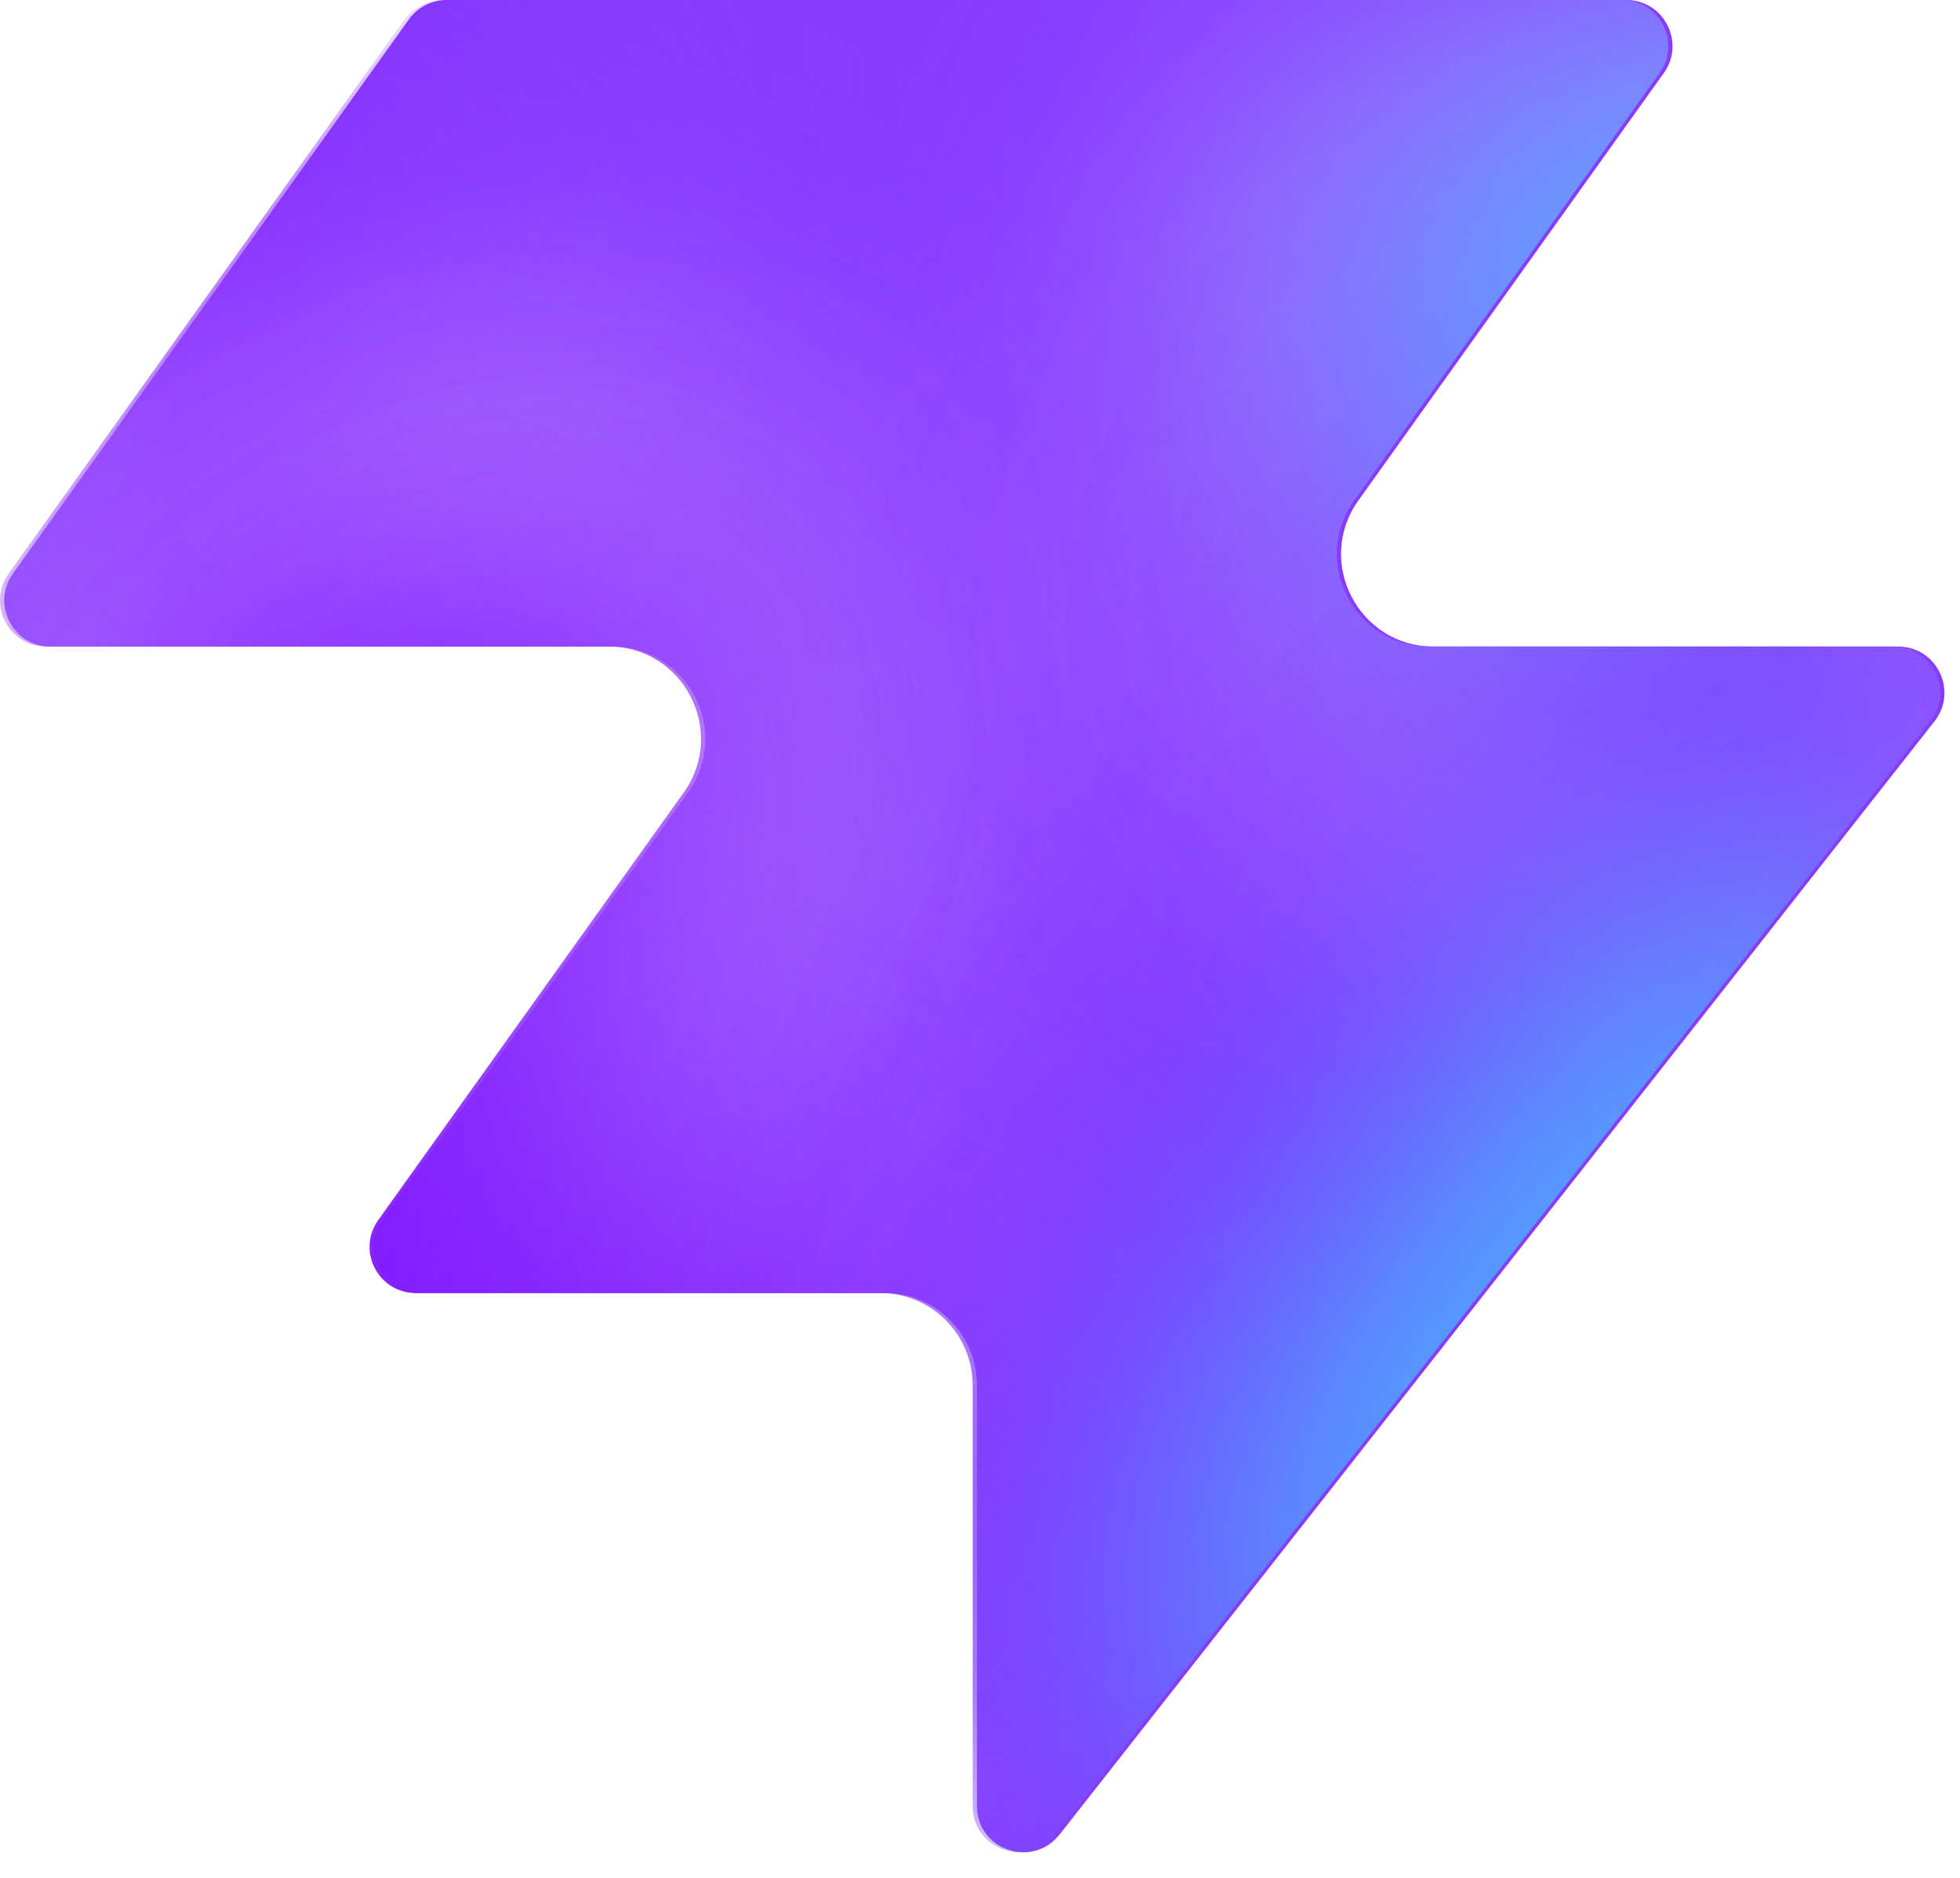
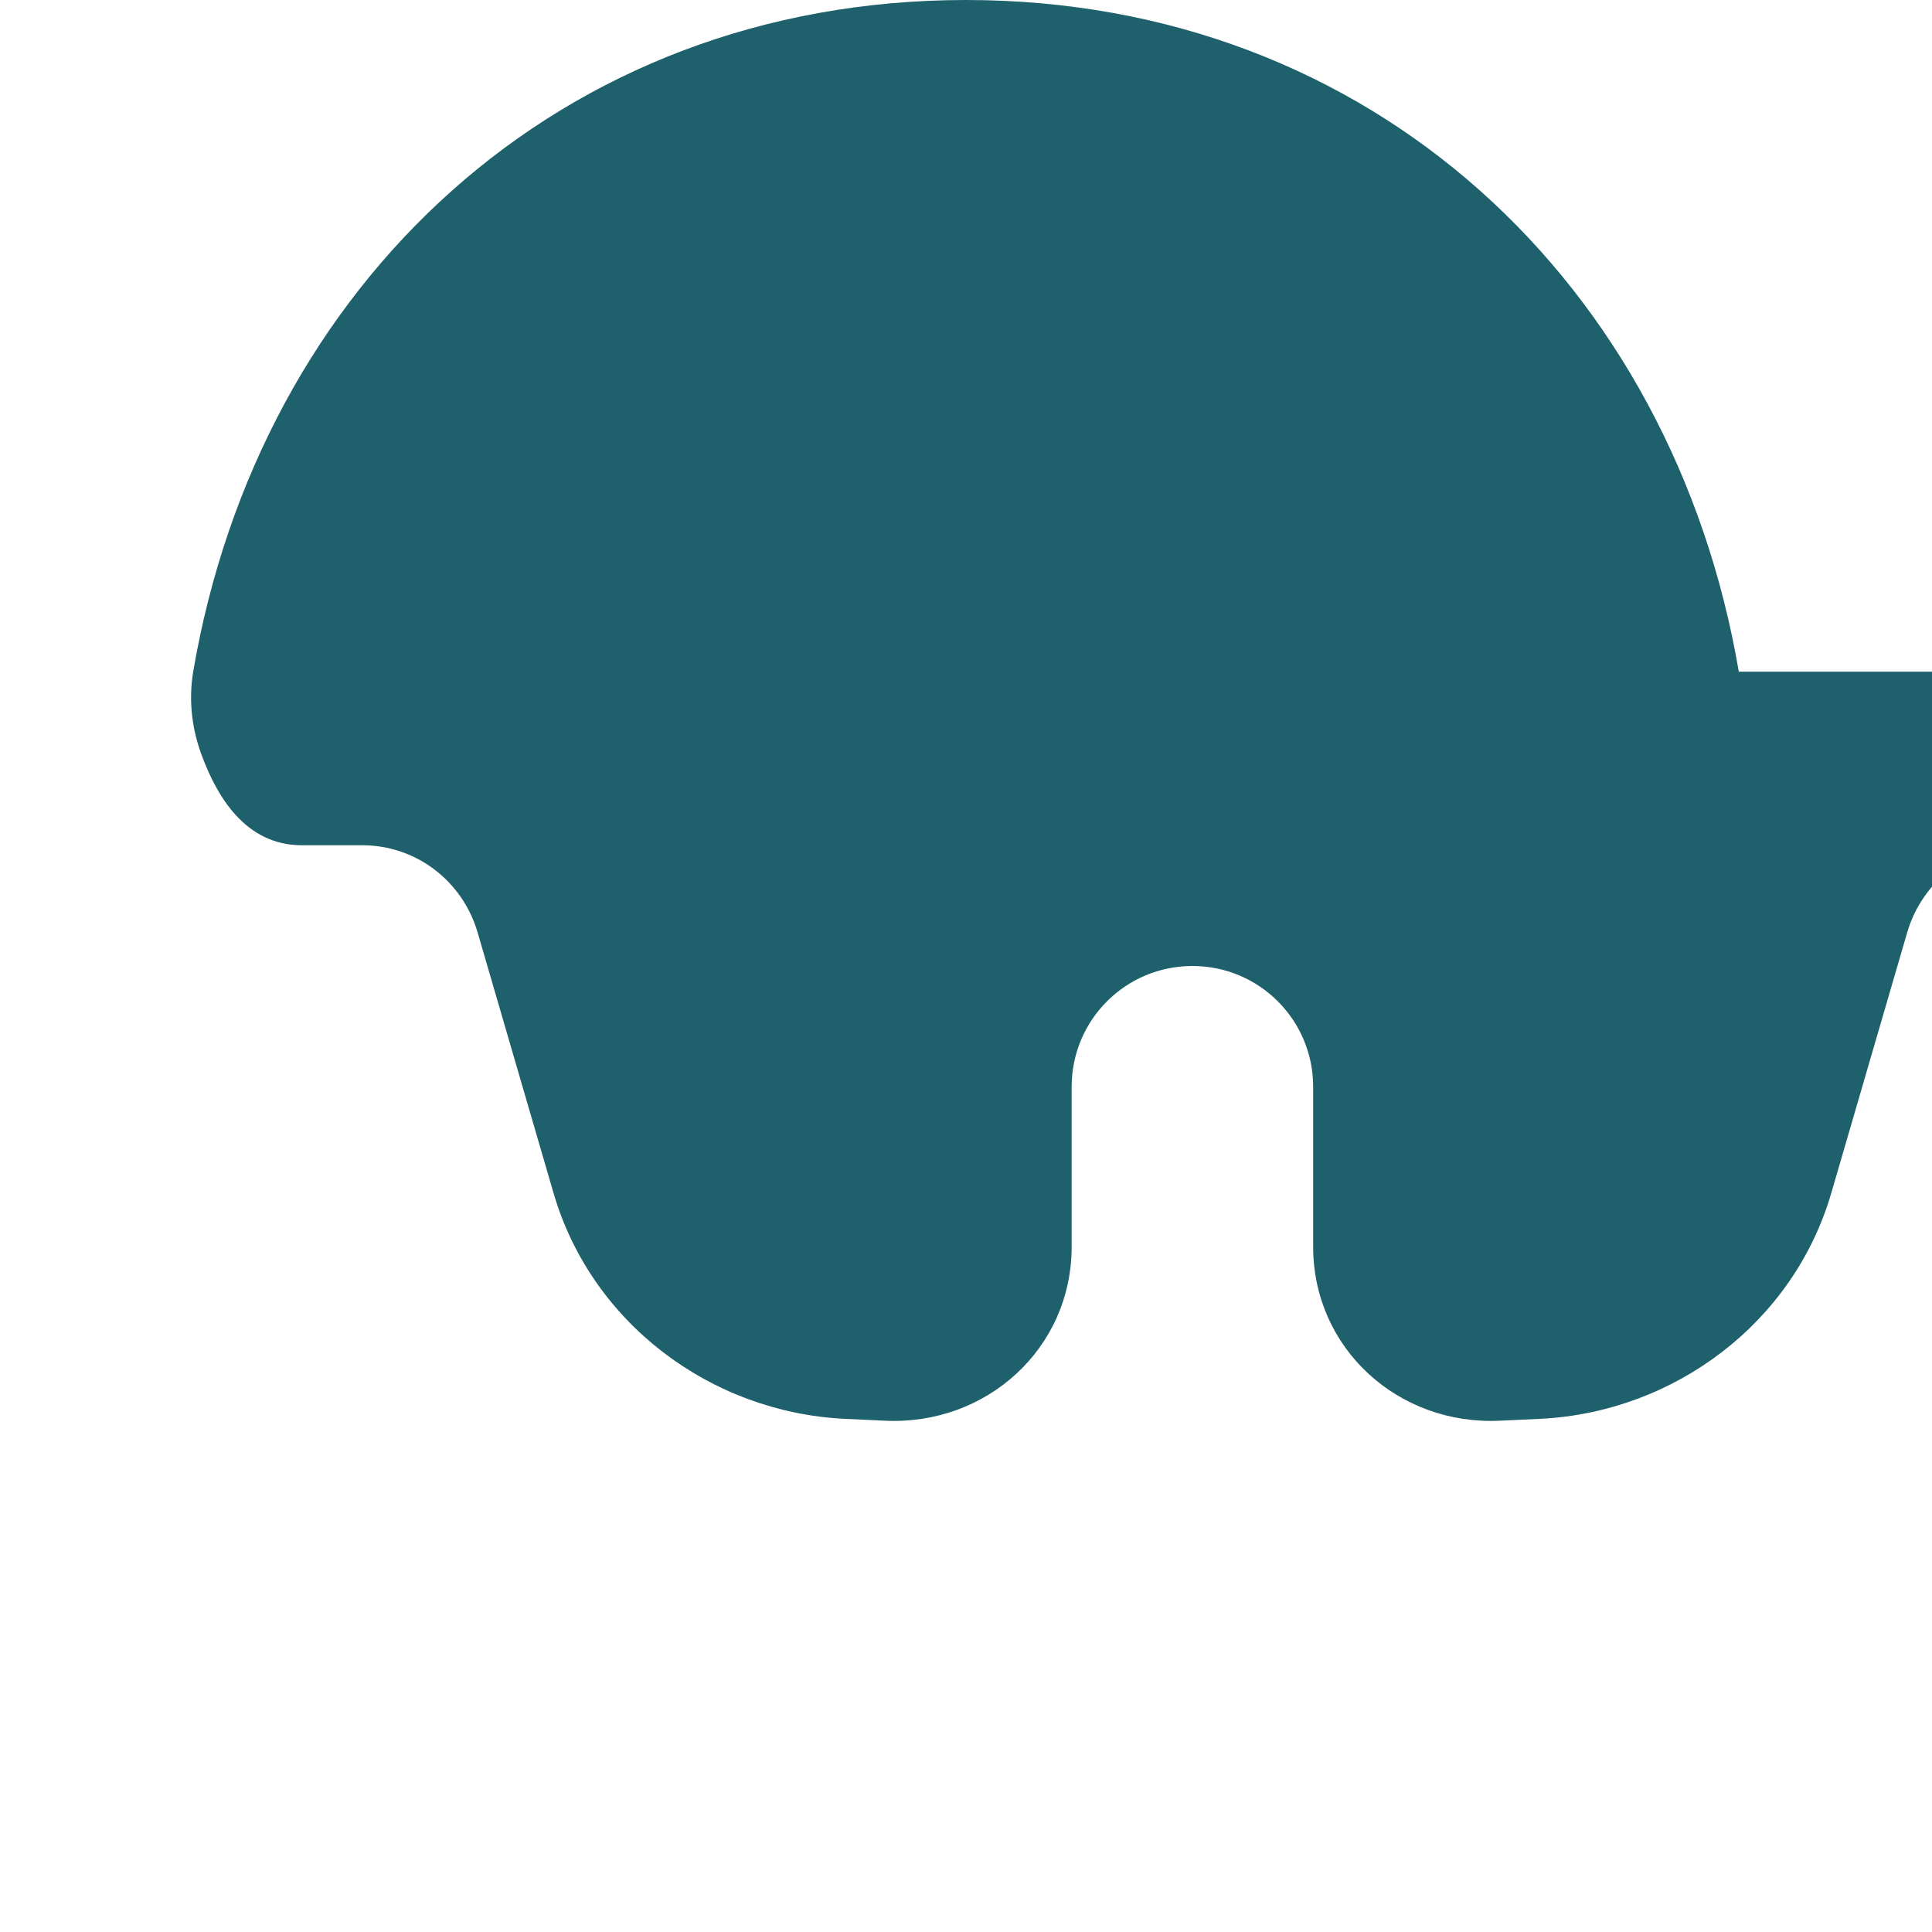
- <svg xmlns="http://www.w3.org/2000/svg" width="48" height="46" fill="none" viewBox="0 0 48 46">
-   <path fill="#863bff" d="M25.946 44.938c-.664.845-2.021.375-2.021-.698V33.937a2.26 2.26 0 0 0-2.262-2.262H10.287c-.92 0-1.456-1.04-.92-1.788l7.48-10.471c1.07-1.497 0-3.578-1.842-3.578H1.237c-.92 0-1.456-1.04-.92-1.788L10.013.474c.214-.297.556-.474.92-.474h28.894c.92 0 1.456 1.04.92 1.788l-7.48 10.471c-1.07 1.498 0 3.579 1.842 3.579h11.377c.943 0 1.473 1.088.89 1.83L25.947 44.94z" style="fill:#863bff;fill:color(display-p3 .525 .23 1);fill-opacity:1" />
-   <mask id="a" width="48" height="46" x="0" y="0" maskUnits="userSpaceOnUse" style="mask-type:alpha">
-     <path fill="#000" d="M25.842 44.938c-.664.844-2.021.375-2.021-.698V33.937a2.26 2.26 0 0 0-2.262-2.262H10.183c-.92 0-1.456-1.04-.92-1.788l7.48-10.471c1.07-1.498 0-3.579-1.842-3.579H1.133c-.92 0-1.456-1.04-.92-1.787L9.91.473c.214-.297.556-.474.92-.474h28.894c.92 0 1.456 1.04.92 1.788l-7.48 10.471c-1.07 1.498 0 3.578 1.842 3.578h11.377c.943 0 1.473 1.088.89 1.832L25.843 44.94z" style="fill:#000;fill-opacity:1" />
-   </mask>
-   <g mask="url(#a)">
-     <g filter="url(#b)">
-       <ellipse cx="5.508" cy="14.704" fill="#ede6ff" rx="5.508" ry="14.704" style="fill:#ede6ff;fill:color(display-p3 .927 .903 1);fill-opacity:1" transform="matrix(.00324 1 1 -.00324 -4.47 31.516)" />
-     </g>
-     <g filter="url(#c)">
-       <ellipse cx="10.399" cy="29.851" fill="#ede6ff" rx="10.399" ry="29.851" style="fill:#ede6ff;fill:color(display-p3 .927 .903 1);fill-opacity:1" transform="matrix(.00324 1 1 -.00324 -39.328 7.883)" />
-     </g>
-     <g filter="url(#d)">
-       <ellipse cx="5.508" cy="30.487" fill="#7e14ff" rx="5.508" ry="30.487" style="fill:#7e14ff;fill:color(display-p3 .492 .077 1);fill-opacity:1" transform="rotate(89.814 -25.913 -14.639)scale(1 -1)" />
-     </g>
-     <g filter="url(#e)">
-       <ellipse cx="5.508" cy="30.599" fill="#7e14ff" rx="5.508" ry="30.599" style="fill:#7e14ff;fill:color(display-p3 .492 .077 1);fill-opacity:1" transform="rotate(89.814 -32.644 -3.334)scale(1 -1)" />
-     </g>
-     <g filter="url(#f)">
-       <ellipse cx="5.508" cy="30.599" fill="#7e14ff" rx="5.508" ry="30.599" style="fill:#7e14ff;fill:color(display-p3 .492 .077 1);fill-opacity:1" transform="matrix(.00324 1 1 -.00324 -34.34 30.47)" />
-     </g>
-     <g filter="url(#g)">
-       <ellipse cx="14.072" cy="22.078" fill="#ede6ff" rx="14.072" ry="22.078" style="fill:#ede6ff;fill:color(display-p3 .927 .903 1);fill-opacity:1" transform="rotate(93.35 24.506 48.493)scale(-1 1)" />
-     </g>
-     <g filter="url(#h)">
-       <ellipse cx="3.47" cy="21.501" fill="#7e14ff" rx="3.47" ry="21.501" style="fill:#7e14ff;fill:color(display-p3 .492 .077 1);fill-opacity:1" transform="rotate(89.009 28.708 47.59)scale(-1 1)" />
-     </g>
-     <g filter="url(#i)">
-       <ellipse cx="3.47" cy="21.501" fill="#7e14ff" rx="3.47" ry="21.501" style="fill:#7e14ff;fill:color(display-p3 .492 .077 1);fill-opacity:1" transform="rotate(89.009 28.708 47.59)scale(-1 1)" />
-     </g>
-     <g filter="url(#j)">
-       <ellipse cx=".387" cy="8.972" fill="#7e14ff" rx="4.407" ry="29.108" style="fill:#7e14ff;fill:color(display-p3 .492 .077 1);fill-opacity:1" transform="rotate(39.51 .387 8.972)" />
-     </g>
-     <g filter="url(#k)">
-       <ellipse cx="47.523" cy="-6.092" fill="#7e14ff" rx="4.407" ry="29.108" style="fill:#7e14ff;fill:color(display-p3 .492 .077 1);fill-opacity:1" transform="rotate(37.892 47.523 -6.092)" />
-     </g>
-     <g filter="url(#l)">
-       <ellipse cx="41.412" cy="6.333" fill="#47bfff" rx="5.971" ry="9.665" style="fill:#47bfff;fill:color(display-p3 .28 .748 1);fill-opacity:1" transform="rotate(37.892 41.412 6.333)" />
-     </g>
-     <g filter="url(#m)">
-       <ellipse cx="-1.879" cy="38.332" fill="#7e14ff" rx="4.407" ry="29.108" style="fill:#7e14ff;fill:color(display-p3 .492 .077 1);fill-opacity:1" transform="rotate(37.892 -1.88 38.332)" />
-     </g>
-     <g filter="url(#n)">
-       <ellipse cx="-1.879" cy="38.332" fill="#7e14ff" rx="4.407" ry="29.108" style="fill:#7e14ff;fill:color(display-p3 .492 .077 1);fill-opacity:1" transform="rotate(37.892 -1.88 38.332)" />
-     </g>
-     <g filter="url(#o)">
-       <ellipse cx="35.651" cy="29.907" fill="#7e14ff" rx="4.407" ry="29.108" style="fill:#7e14ff;fill:color(display-p3 .492 .077 1);fill-opacity:1" transform="rotate(37.892 35.651 29.907)" />
-     </g>
-     <g filter="url(#p)">
-       <ellipse cx="38.418" cy="32.4" fill="#47bfff" rx="5.971" ry="15.297" style="fill:#47bfff;fill:color(display-p3 .28 .748 1);fill-opacity:1" transform="rotate(37.892 38.418 32.4)" />
-     </g>
-   </g>
-   <defs>
-     <filter id="b" width="60.045" height="41.654" x="-19.77" y="16.149" color-interpolation-filters="sRGB" filterUnits="userSpaceOnUse">
-       <feFlood flood-opacity="0" result="BackgroundImageFix" />
-       <feBlend in="SourceGraphic" in2="BackgroundImageFix" result="shape" />
-       <feGaussianBlur result="effect1_foregroundBlur_2002_17158" stdDeviation="7.659" />
-     </filter>
-     <filter id="c" width="90.34" height="51.437" x="-54.613" y="-7.533" color-interpolation-filters="sRGB" filterUnits="userSpaceOnUse">
-       <feFlood flood-opacity="0" result="BackgroundImageFix" />
-       <feBlend in="SourceGraphic" in2="BackgroundImageFix" result="shape" />
-       <feGaussianBlur result="effect1_foregroundBlur_2002_17158" stdDeviation="7.659" />
-     </filter>
-     <filter id="d" width="79.355" height="29.4" x="-49.64" y="2.03" color-interpolation-filters="sRGB" filterUnits="userSpaceOnUse">
-       <feFlood flood-opacity="0" result="BackgroundImageFix" />
-       <feBlend in="SourceGraphic" in2="BackgroundImageFix" result="shape" />
-       <feGaussianBlur result="effect1_foregroundBlur_2002_17158" stdDeviation="4.596" />
-     </filter>
-     <filter id="e" width="79.579" height="29.4" x="-45.045" y="20.029" color-interpolation-filters="sRGB" filterUnits="userSpaceOnUse">
-       <feFlood flood-opacity="0" result="BackgroundImageFix" />
-       <feBlend in="SourceGraphic" in2="BackgroundImageFix" result="shape" />
-       <feGaussianBlur result="effect1_foregroundBlur_2002_17158" stdDeviation="4.596" />
-     </filter>
-     <filter id="f" width="79.579" height="29.4" x="-43.513" y="21.178" color-interpolation-filters="sRGB" filterUnits="userSpaceOnUse">
-       <feFlood flood-opacity="0" result="BackgroundImageFix" />
-       <feBlend in="SourceGraphic" in2="BackgroundImageFix" result="shape" />
-       <feGaussianBlur result="effect1_foregroundBlur_2002_17158" stdDeviation="4.596" />
-     </filter>
-     <filter id="g" width="74.749" height="58.852" x="15.756" y="-17.901" color-interpolation-filters="sRGB" filterUnits="userSpaceOnUse">
-       <feFlood flood-opacity="0" result="BackgroundImageFix" />
-       <feBlend in="SourceGraphic" in2="BackgroundImageFix" result="shape" />
-       <feGaussianBlur result="effect1_foregroundBlur_2002_17158" stdDeviation="7.659" />
-     </filter>
-     <filter id="h" width="61.377" height="25.362" x="23.548" y="2.284" color-interpolation-filters="sRGB" filterUnits="userSpaceOnUse">
-       <feFlood flood-opacity="0" result="BackgroundImageFix" />
-       <feBlend in="SourceGraphic" in2="BackgroundImageFix" result="shape" />
-       <feGaussianBlur result="effect1_foregroundBlur_2002_17158" stdDeviation="4.596" />
-     </filter>
-     <filter id="i" width="61.377" height="25.362" x="23.548" y="2.284" color-interpolation-filters="sRGB" filterUnits="userSpaceOnUse">
-       <feFlood flood-opacity="0" result="BackgroundImageFix" />
-       <feBlend in="SourceGraphic" in2="BackgroundImageFix" result="shape" />
-       <feGaussianBlur result="effect1_foregroundBlur_2002_17158" stdDeviation="4.596" />
-     </filter>
-     <filter id="j" width="56.045" height="63.649" x="-27.636" y="-22.853" color-interpolation-filters="sRGB" filterUnits="userSpaceOnUse">
-       <feFlood flood-opacity="0" result="BackgroundImageFix" />
-       <feBlend in="SourceGraphic" in2="BackgroundImageFix" result="shape" />
-       <feGaussianBlur result="effect1_foregroundBlur_2002_17158" stdDeviation="4.596" />
-     </filter>
-     <filter id="k" width="54.814" height="64.646" x="20.116" y="-38.415" color-interpolation-filters="sRGB" filterUnits="userSpaceOnUse">
-       <feFlood flood-opacity="0" result="BackgroundImageFix" />
-       <feBlend in="SourceGraphic" in2="BackgroundImageFix" result="shape" />
-       <feGaussianBlur result="effect1_foregroundBlur_2002_17158" stdDeviation="4.596" />
-     </filter>
-     <filter id="l" width="33.541" height="35.313" x="24.641" y="-11.323" color-interpolation-filters="sRGB" filterUnits="userSpaceOnUse">
-       <feFlood flood-opacity="0" result="BackgroundImageFix" />
-       <feBlend in="SourceGraphic" in2="BackgroundImageFix" result="shape" />
-       <feGaussianBlur result="effect1_foregroundBlur_2002_17158" stdDeviation="4.596" />
-     </filter>
-     <filter id="m" width="54.814" height="64.646" x="-29.286" y="6.009" color-interpolation-filters="sRGB" filterUnits="userSpaceOnUse">
-       <feFlood flood-opacity="0" result="BackgroundImageFix" />
-       <feBlend in="SourceGraphic" in2="BackgroundImageFix" result="shape" />
-       <feGaussianBlur result="effect1_foregroundBlur_2002_17158" stdDeviation="4.596" />
-     </filter>
-     <filter id="n" width="54.814" height="64.646" x="-29.286" y="6.009" color-interpolation-filters="sRGB" filterUnits="userSpaceOnUse">
-       <feFlood flood-opacity="0" result="BackgroundImageFix" />
-       <feBlend in="SourceGraphic" in2="BackgroundImageFix" result="shape" />
-       <feGaussianBlur result="effect1_foregroundBlur_2002_17158" stdDeviation="4.596" />
-     </filter>
-     <filter id="o" width="54.814" height="64.646" x="8.244" y="-2.416" color-interpolation-filters="sRGB" filterUnits="userSpaceOnUse">
-       <feFlood flood-opacity="0" result="BackgroundImageFix" />
-       <feBlend in="SourceGraphic" in2="BackgroundImageFix" result="shape" />
-       <feGaussianBlur result="effect1_foregroundBlur_2002_17158" stdDeviation="4.596" />
-     </filter>
-     <filter id="p" width="39.409" height="43.623" x="18.713" y="10.588" color-interpolation-filters="sRGB" filterUnits="userSpaceOnUse">
-       <feFlood flood-opacity="0" result="BackgroundImageFix" />
-       <feBlend in="SourceGraphic" in2="BackgroundImageFix" result="shape" />
-       <feGaussianBlur result="effect1_foregroundBlur_2002_17158" stdDeviation="4.596" />
-     </filter>
-   </defs>
+ <svg xmlns="http://www.w3.org/2000/svg" viewBox="0 0 448 512" width="32" height="32" fill="#1E616C">
+   <path d="M428.8 178C411.3 75.3 331.6 0 224 0S36.7 75.3 19.2 178c-1.3 7.8-.3 15.6 2.5 22.8C25.5 210.8 32.9 224 48 224h16c14.2 0 26.6 9.4 30.6 23.2l20.1 69c10 34.3 41.5 58 77 59.8l10.8 .5c26.9 1.3 49.5-19.1 49.5-46.1V288c0-17.7 14.3-32 32-32s32 14.3 32 32v42.4c0 27 22.6 47.4 49.5 46.1l10.8-.5c35.5-1.8 67-25.5 77-59.8l20.1-69c4-13.8 16.4-23.2 30.6-23.2h16c15.1 0 22.5-13.2 26.3-23.2 2.8-7.2 3.8-15 2.5-22.8z" />
</svg>
